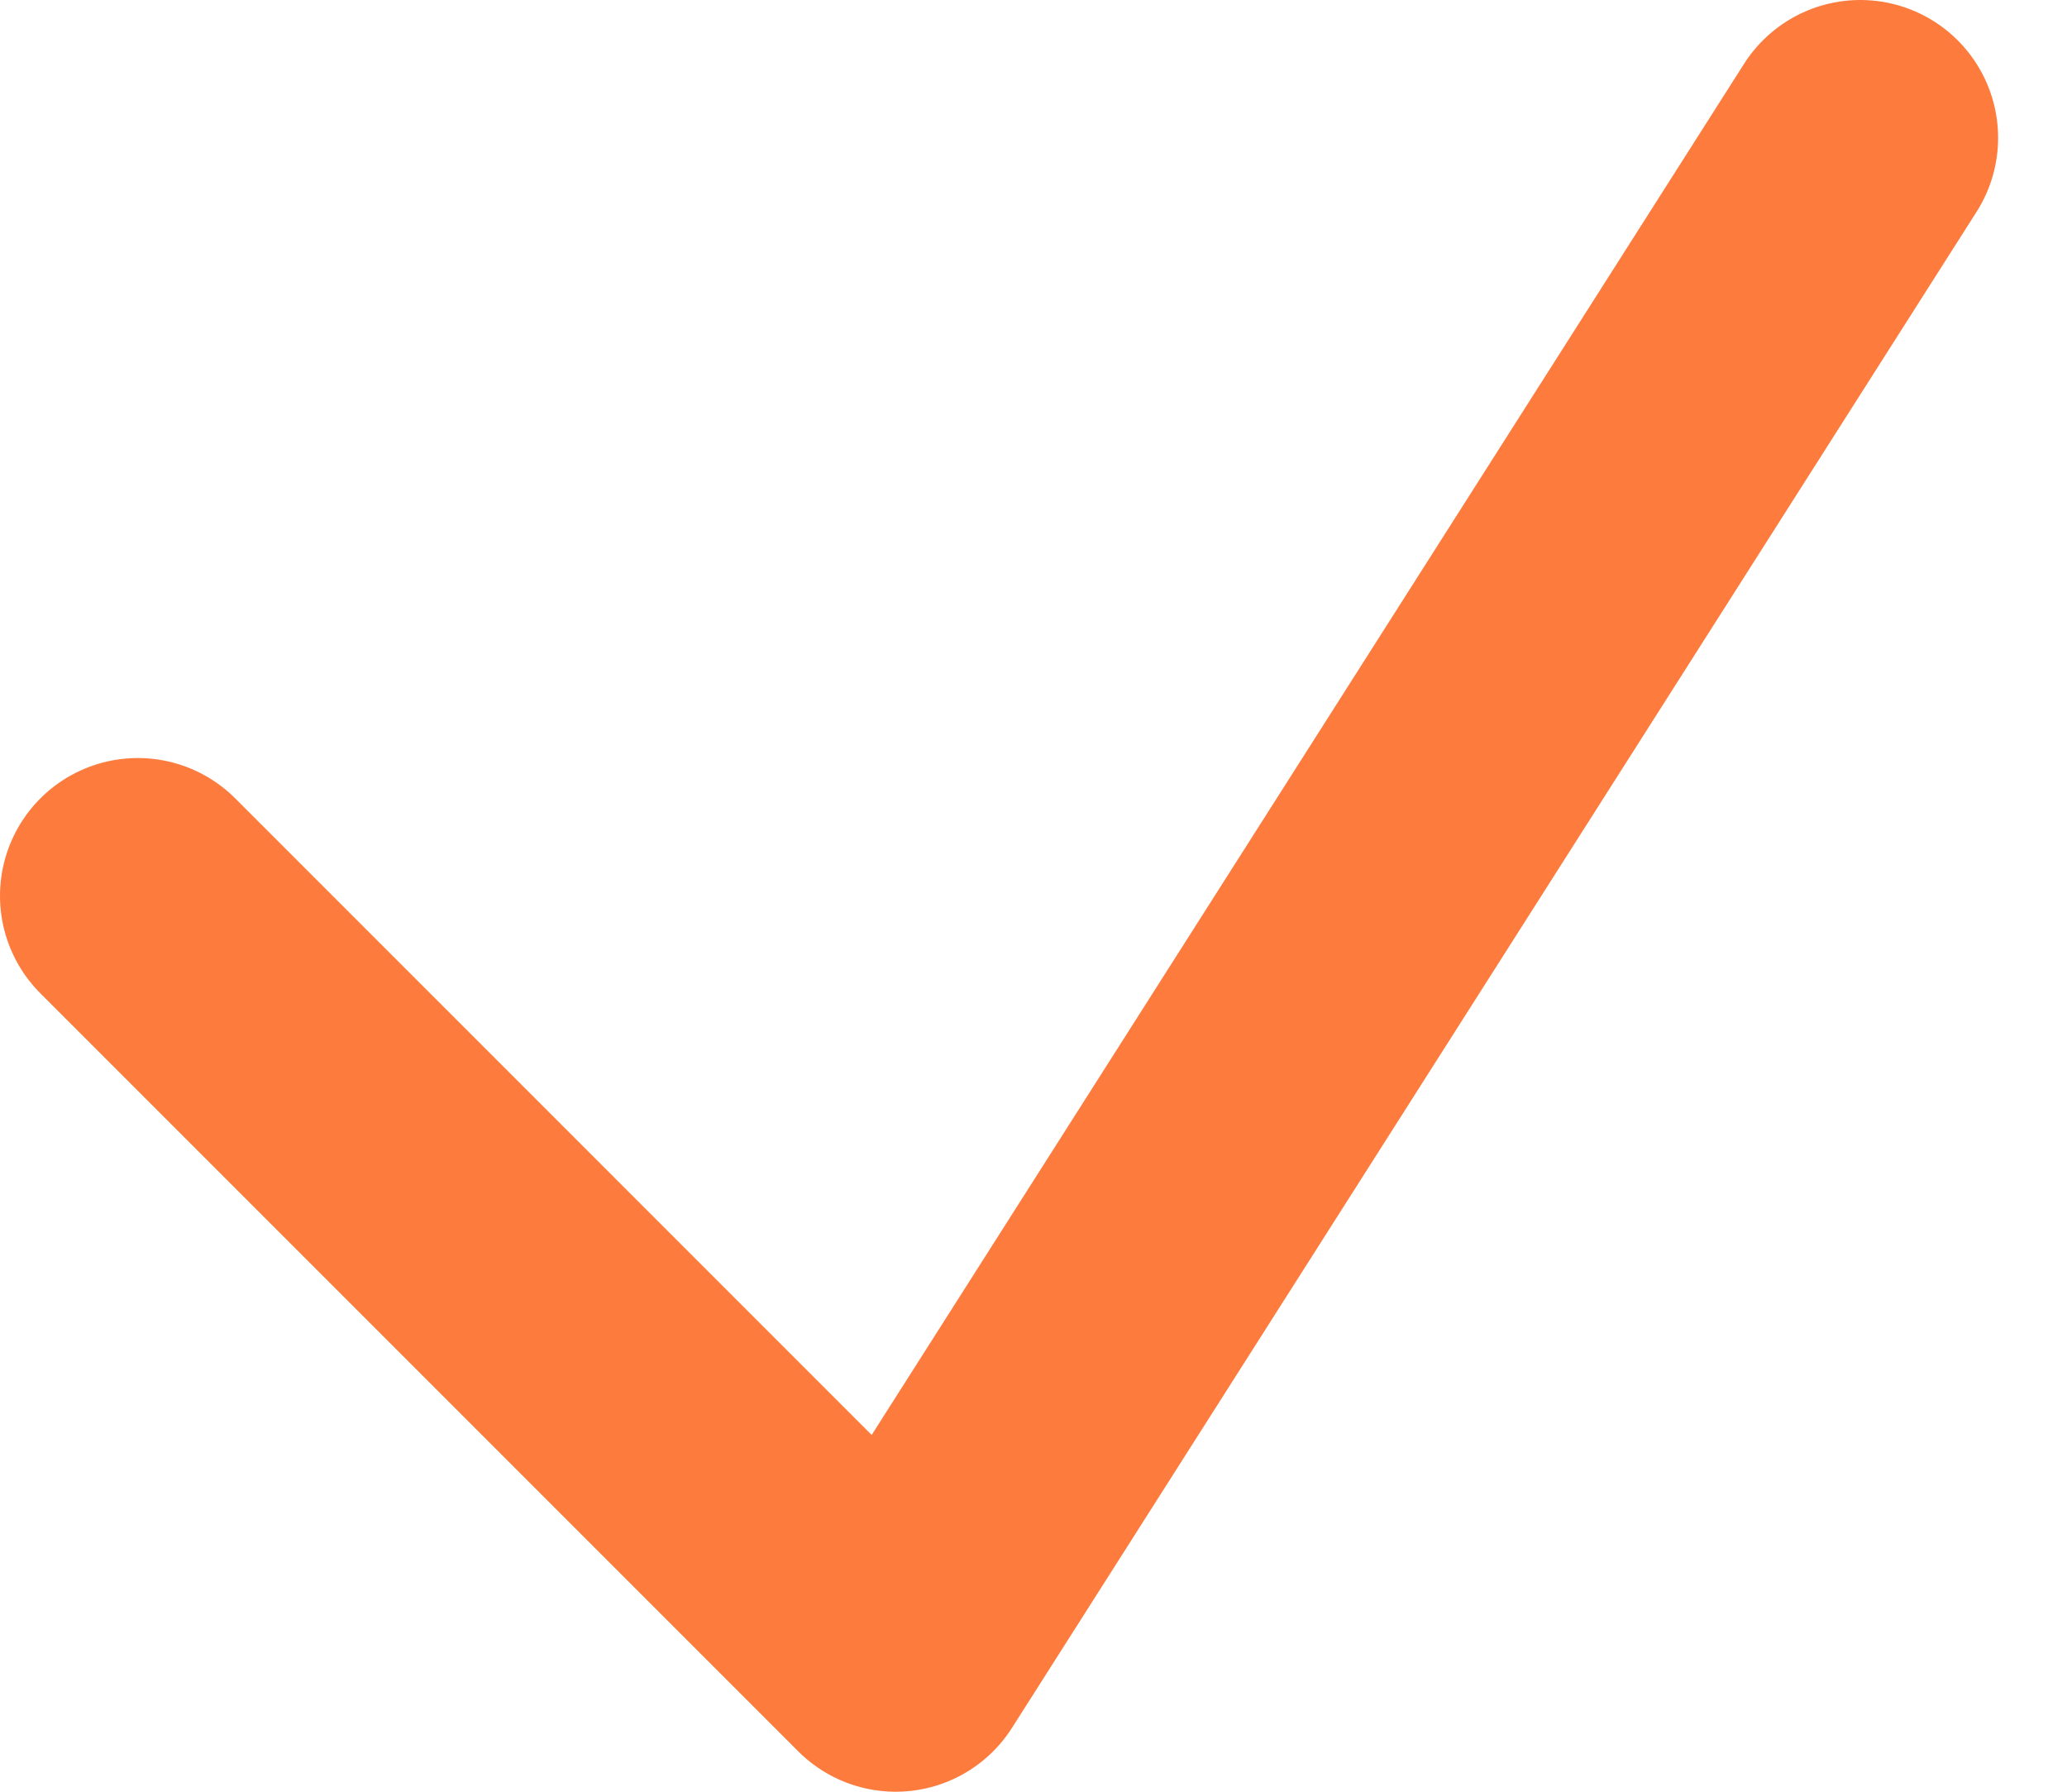
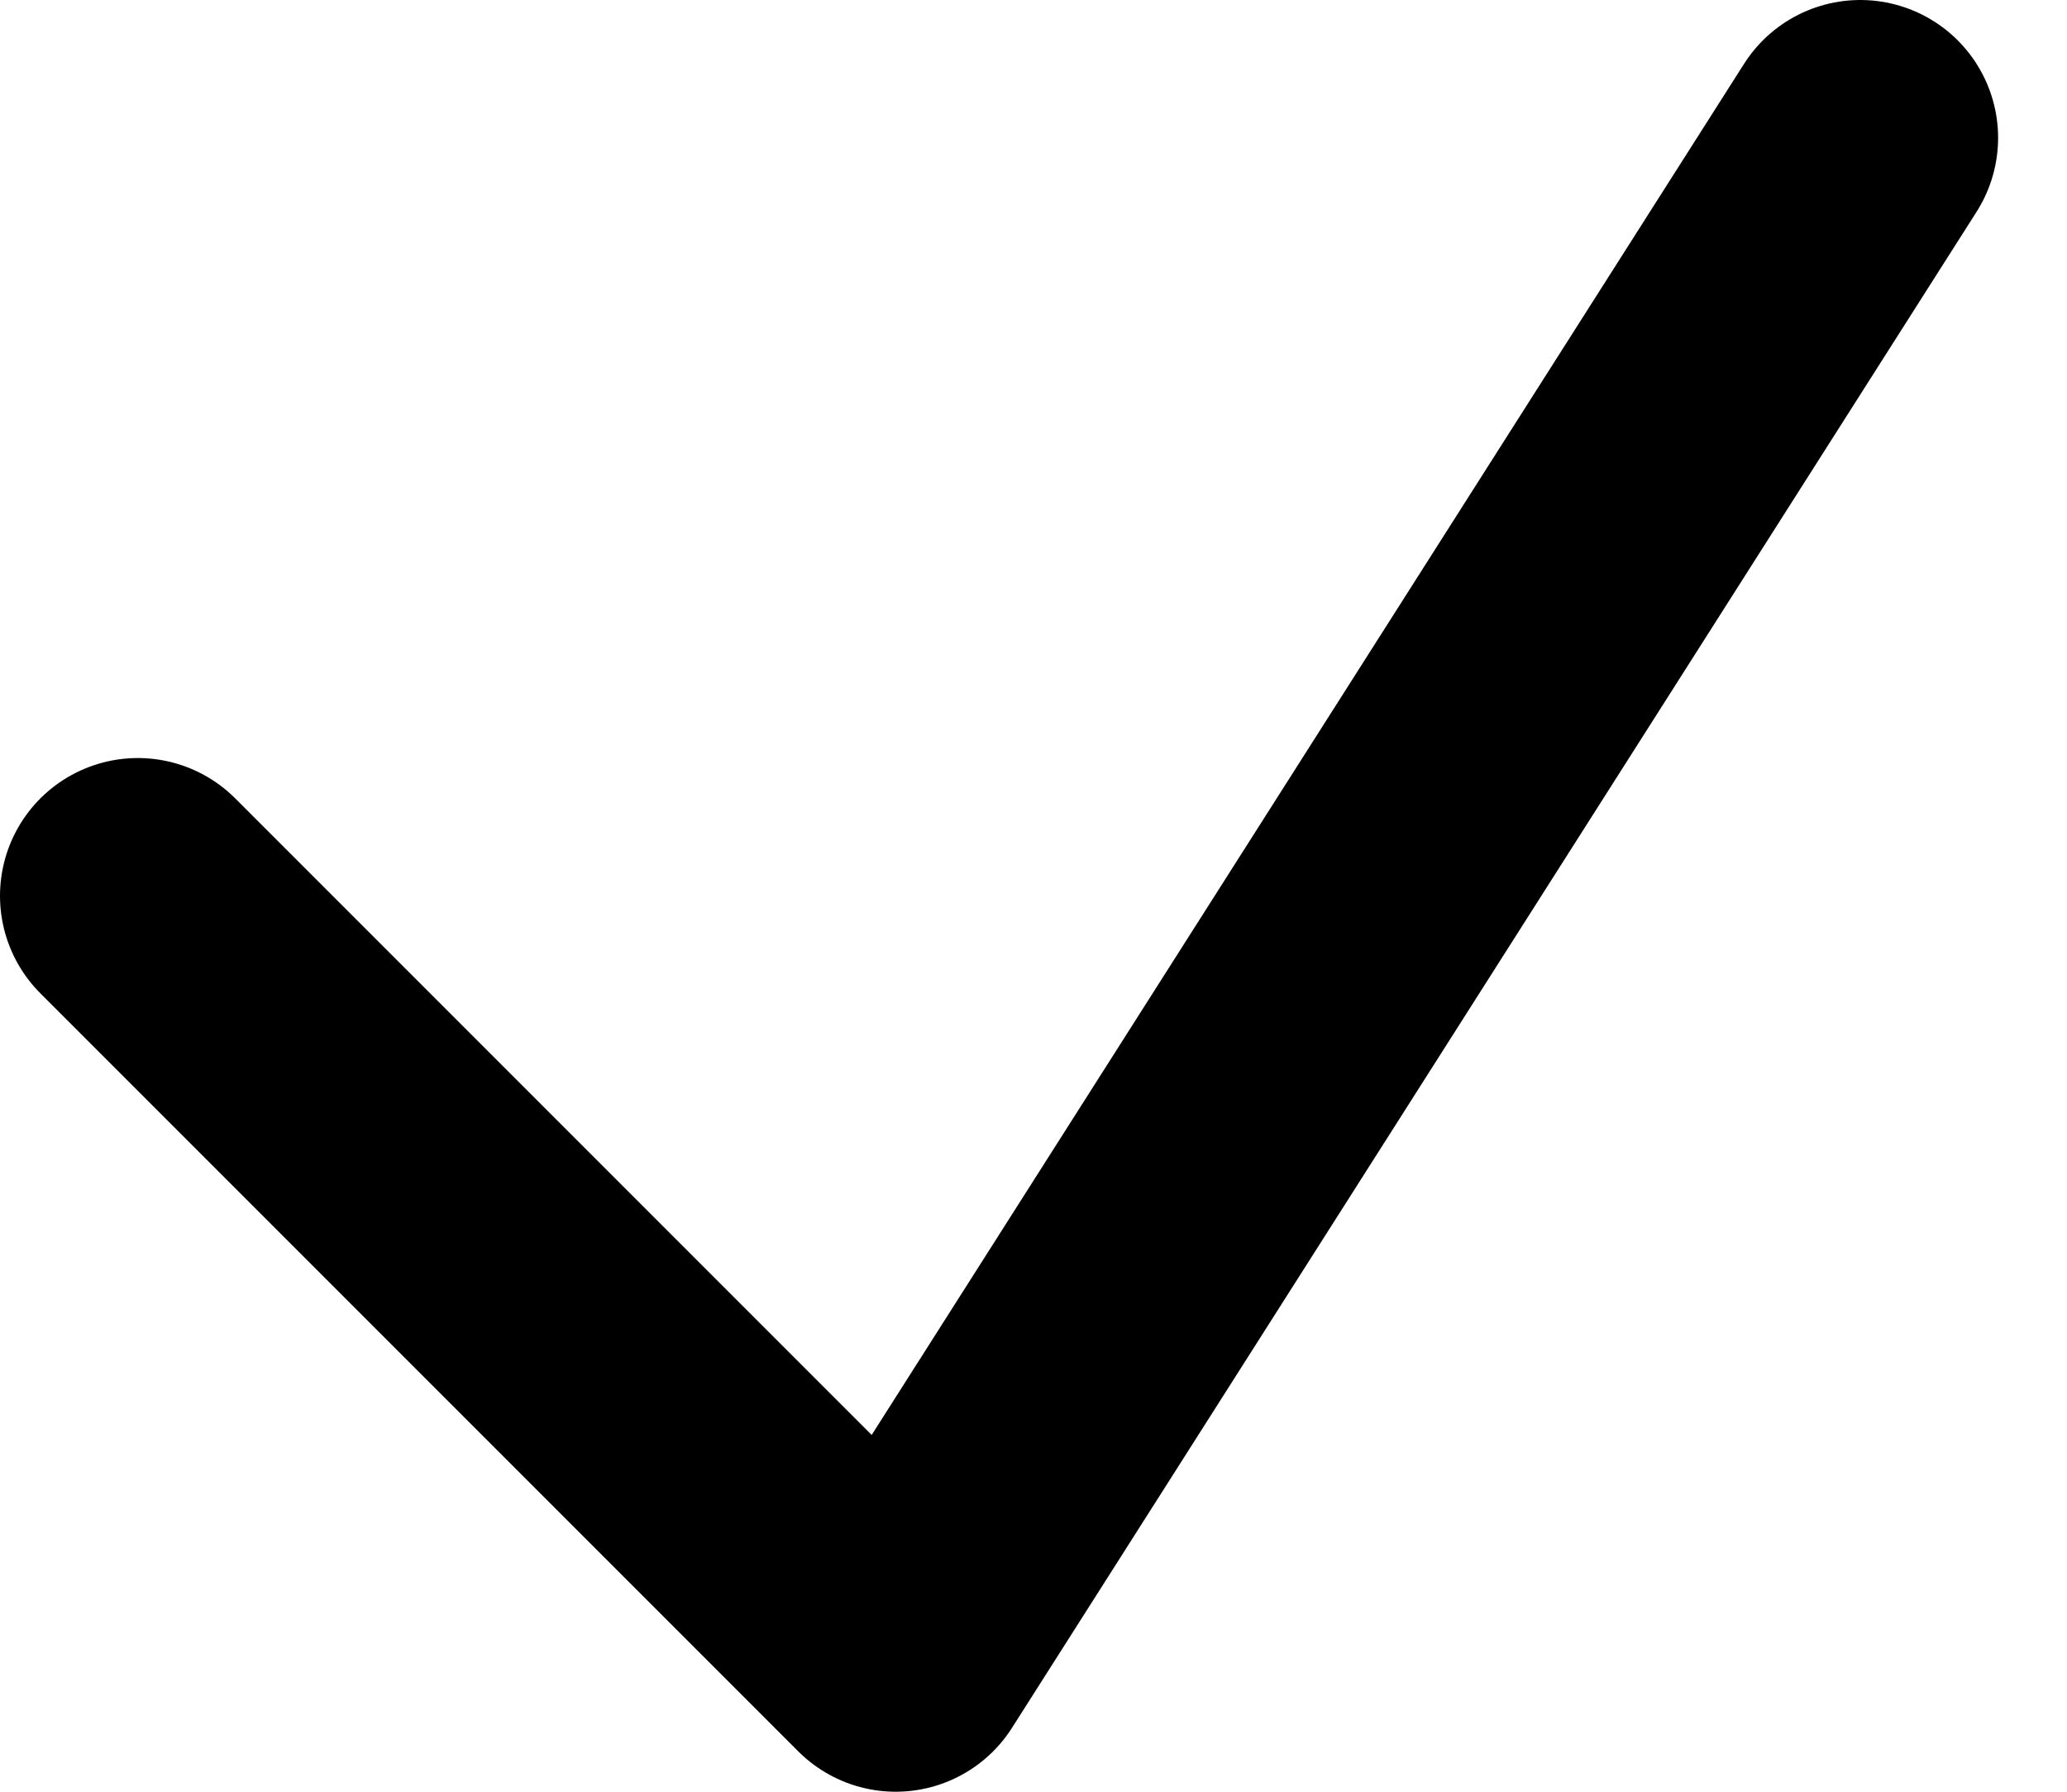
<svg xmlns="http://www.w3.org/2000/svg" width="15" height="13" viewBox="0 0 15 13" fill="none">
-   <path d="M1 6.5L6.5 12L13.5 1" stroke="#FC7B3D" stroke-width="2" stroke-linecap="round" stroke-linejoin="round" />
+   <path d="M1 6.5L6.5 12L13.5 1" stroke="currentColor" stroke-width="2" stroke-linecap="round" stroke-linejoin="round" />
</svg>
